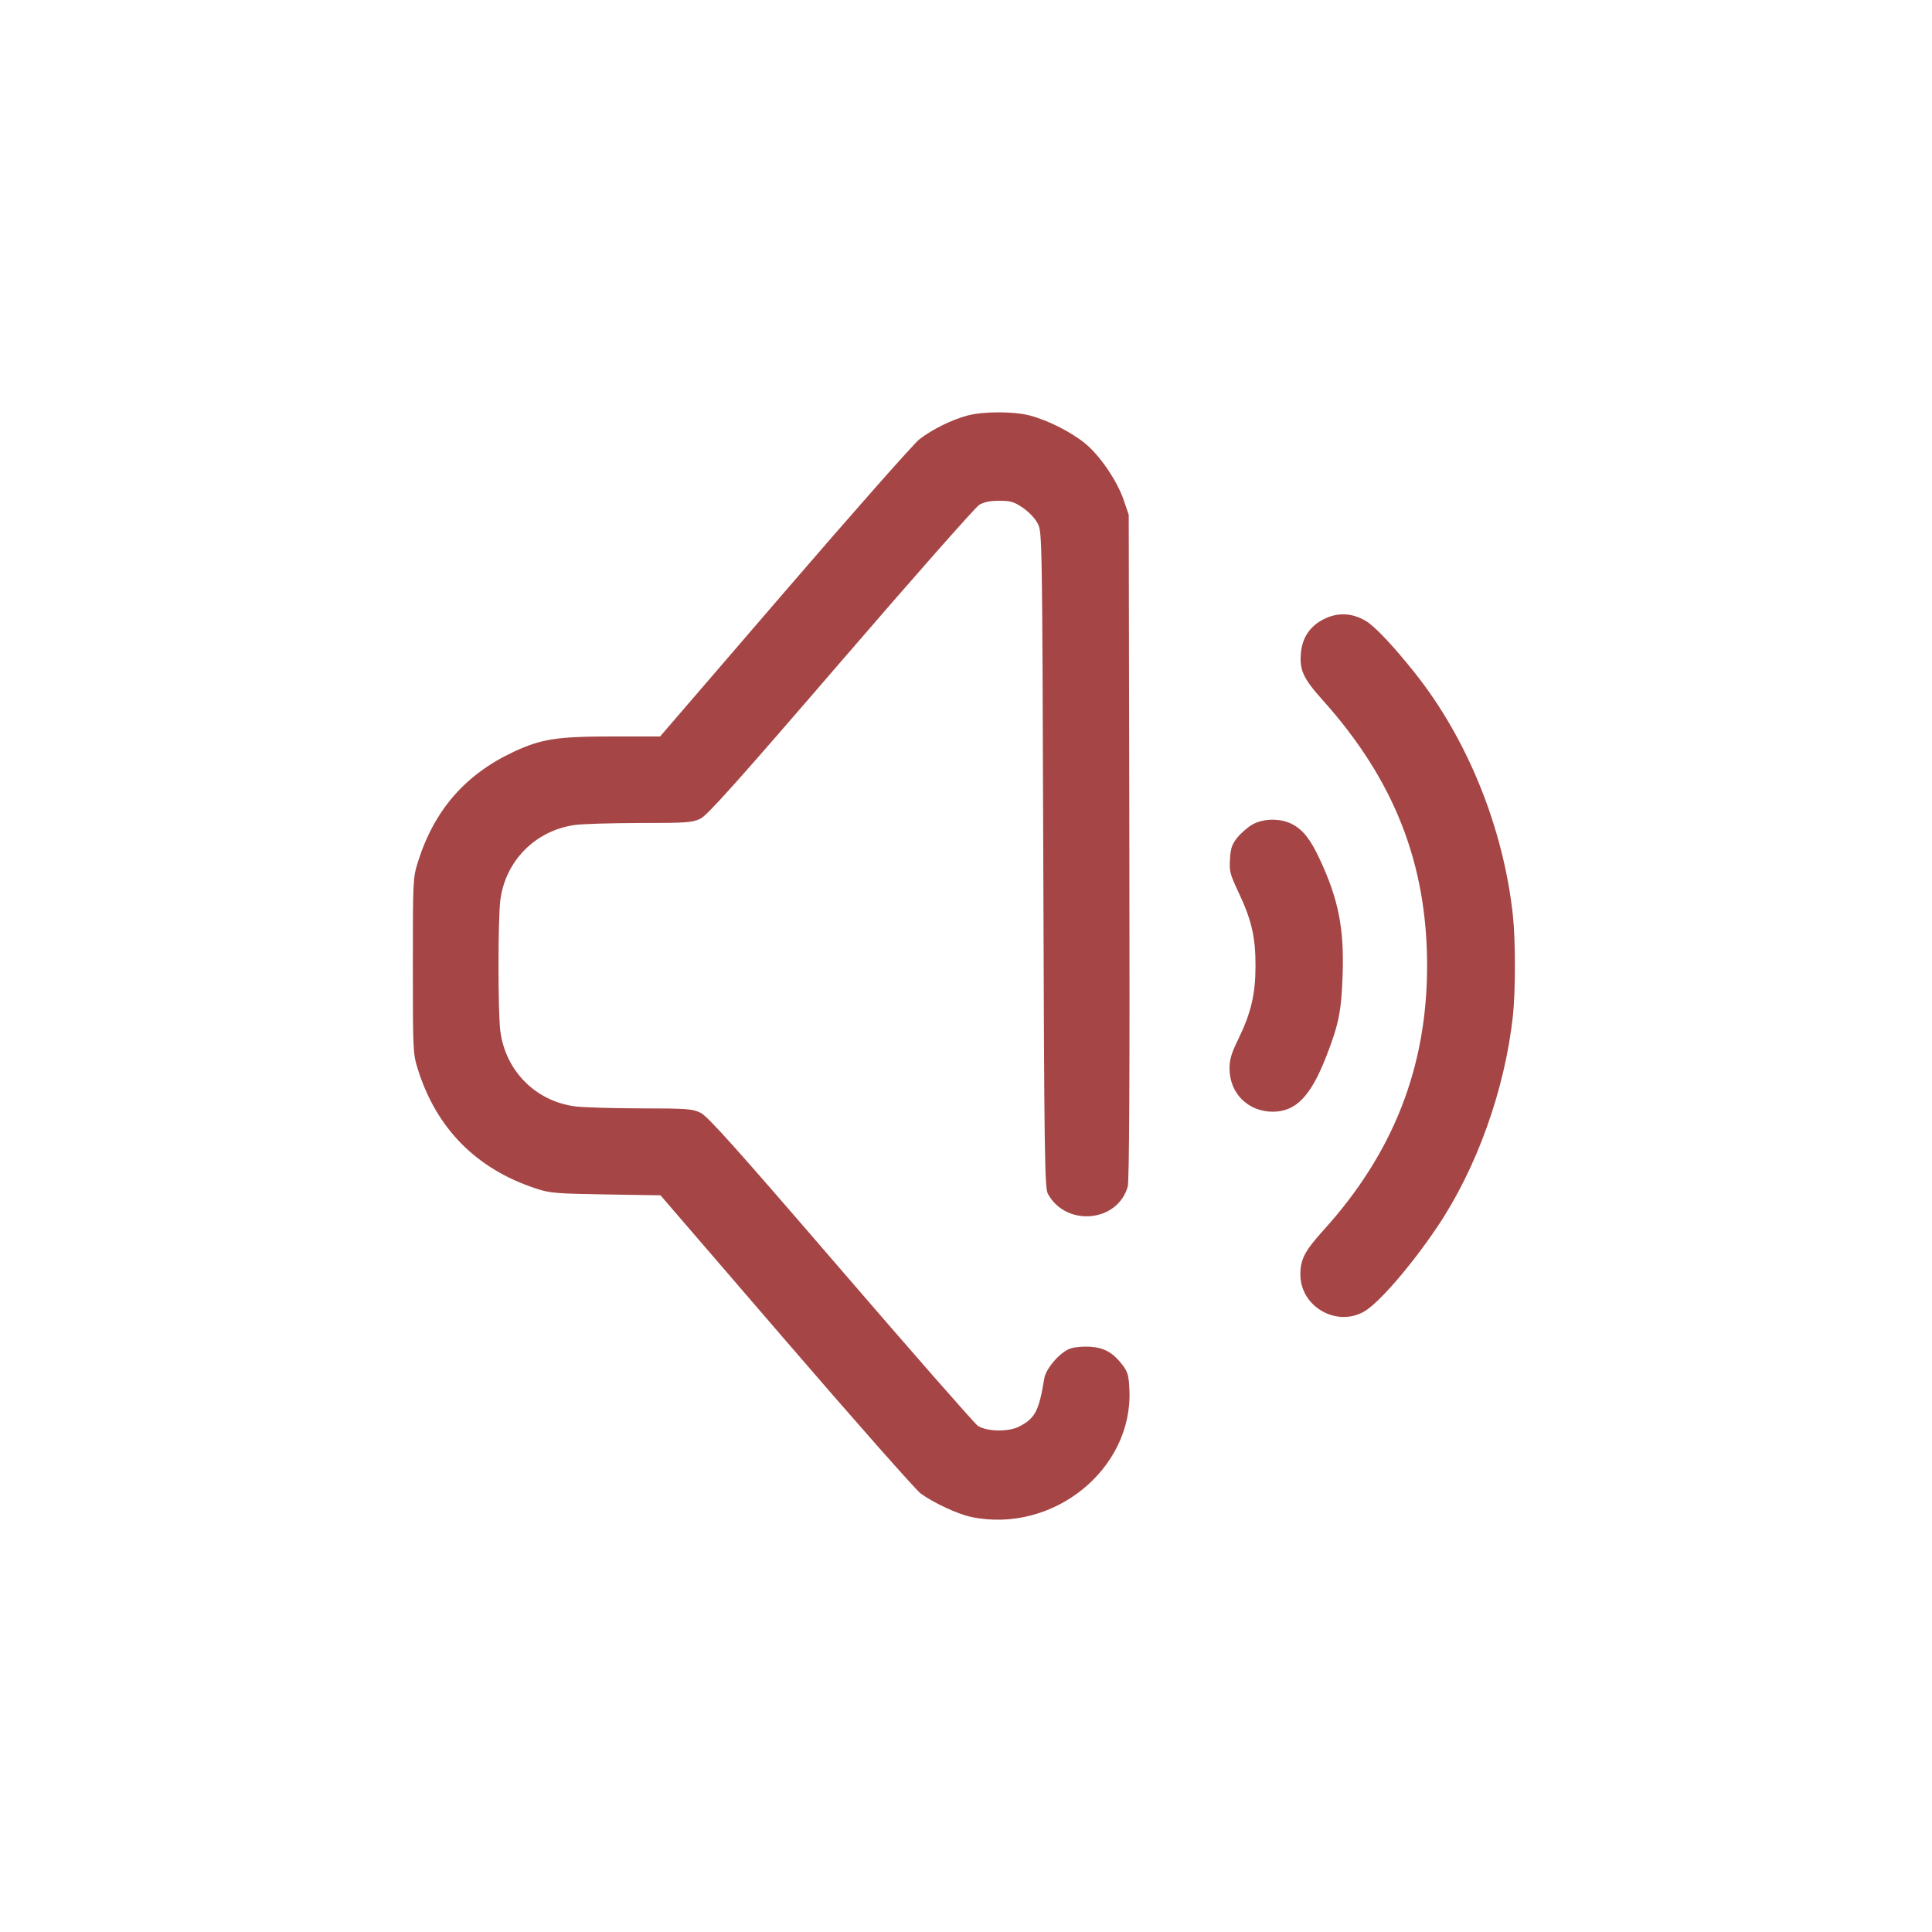
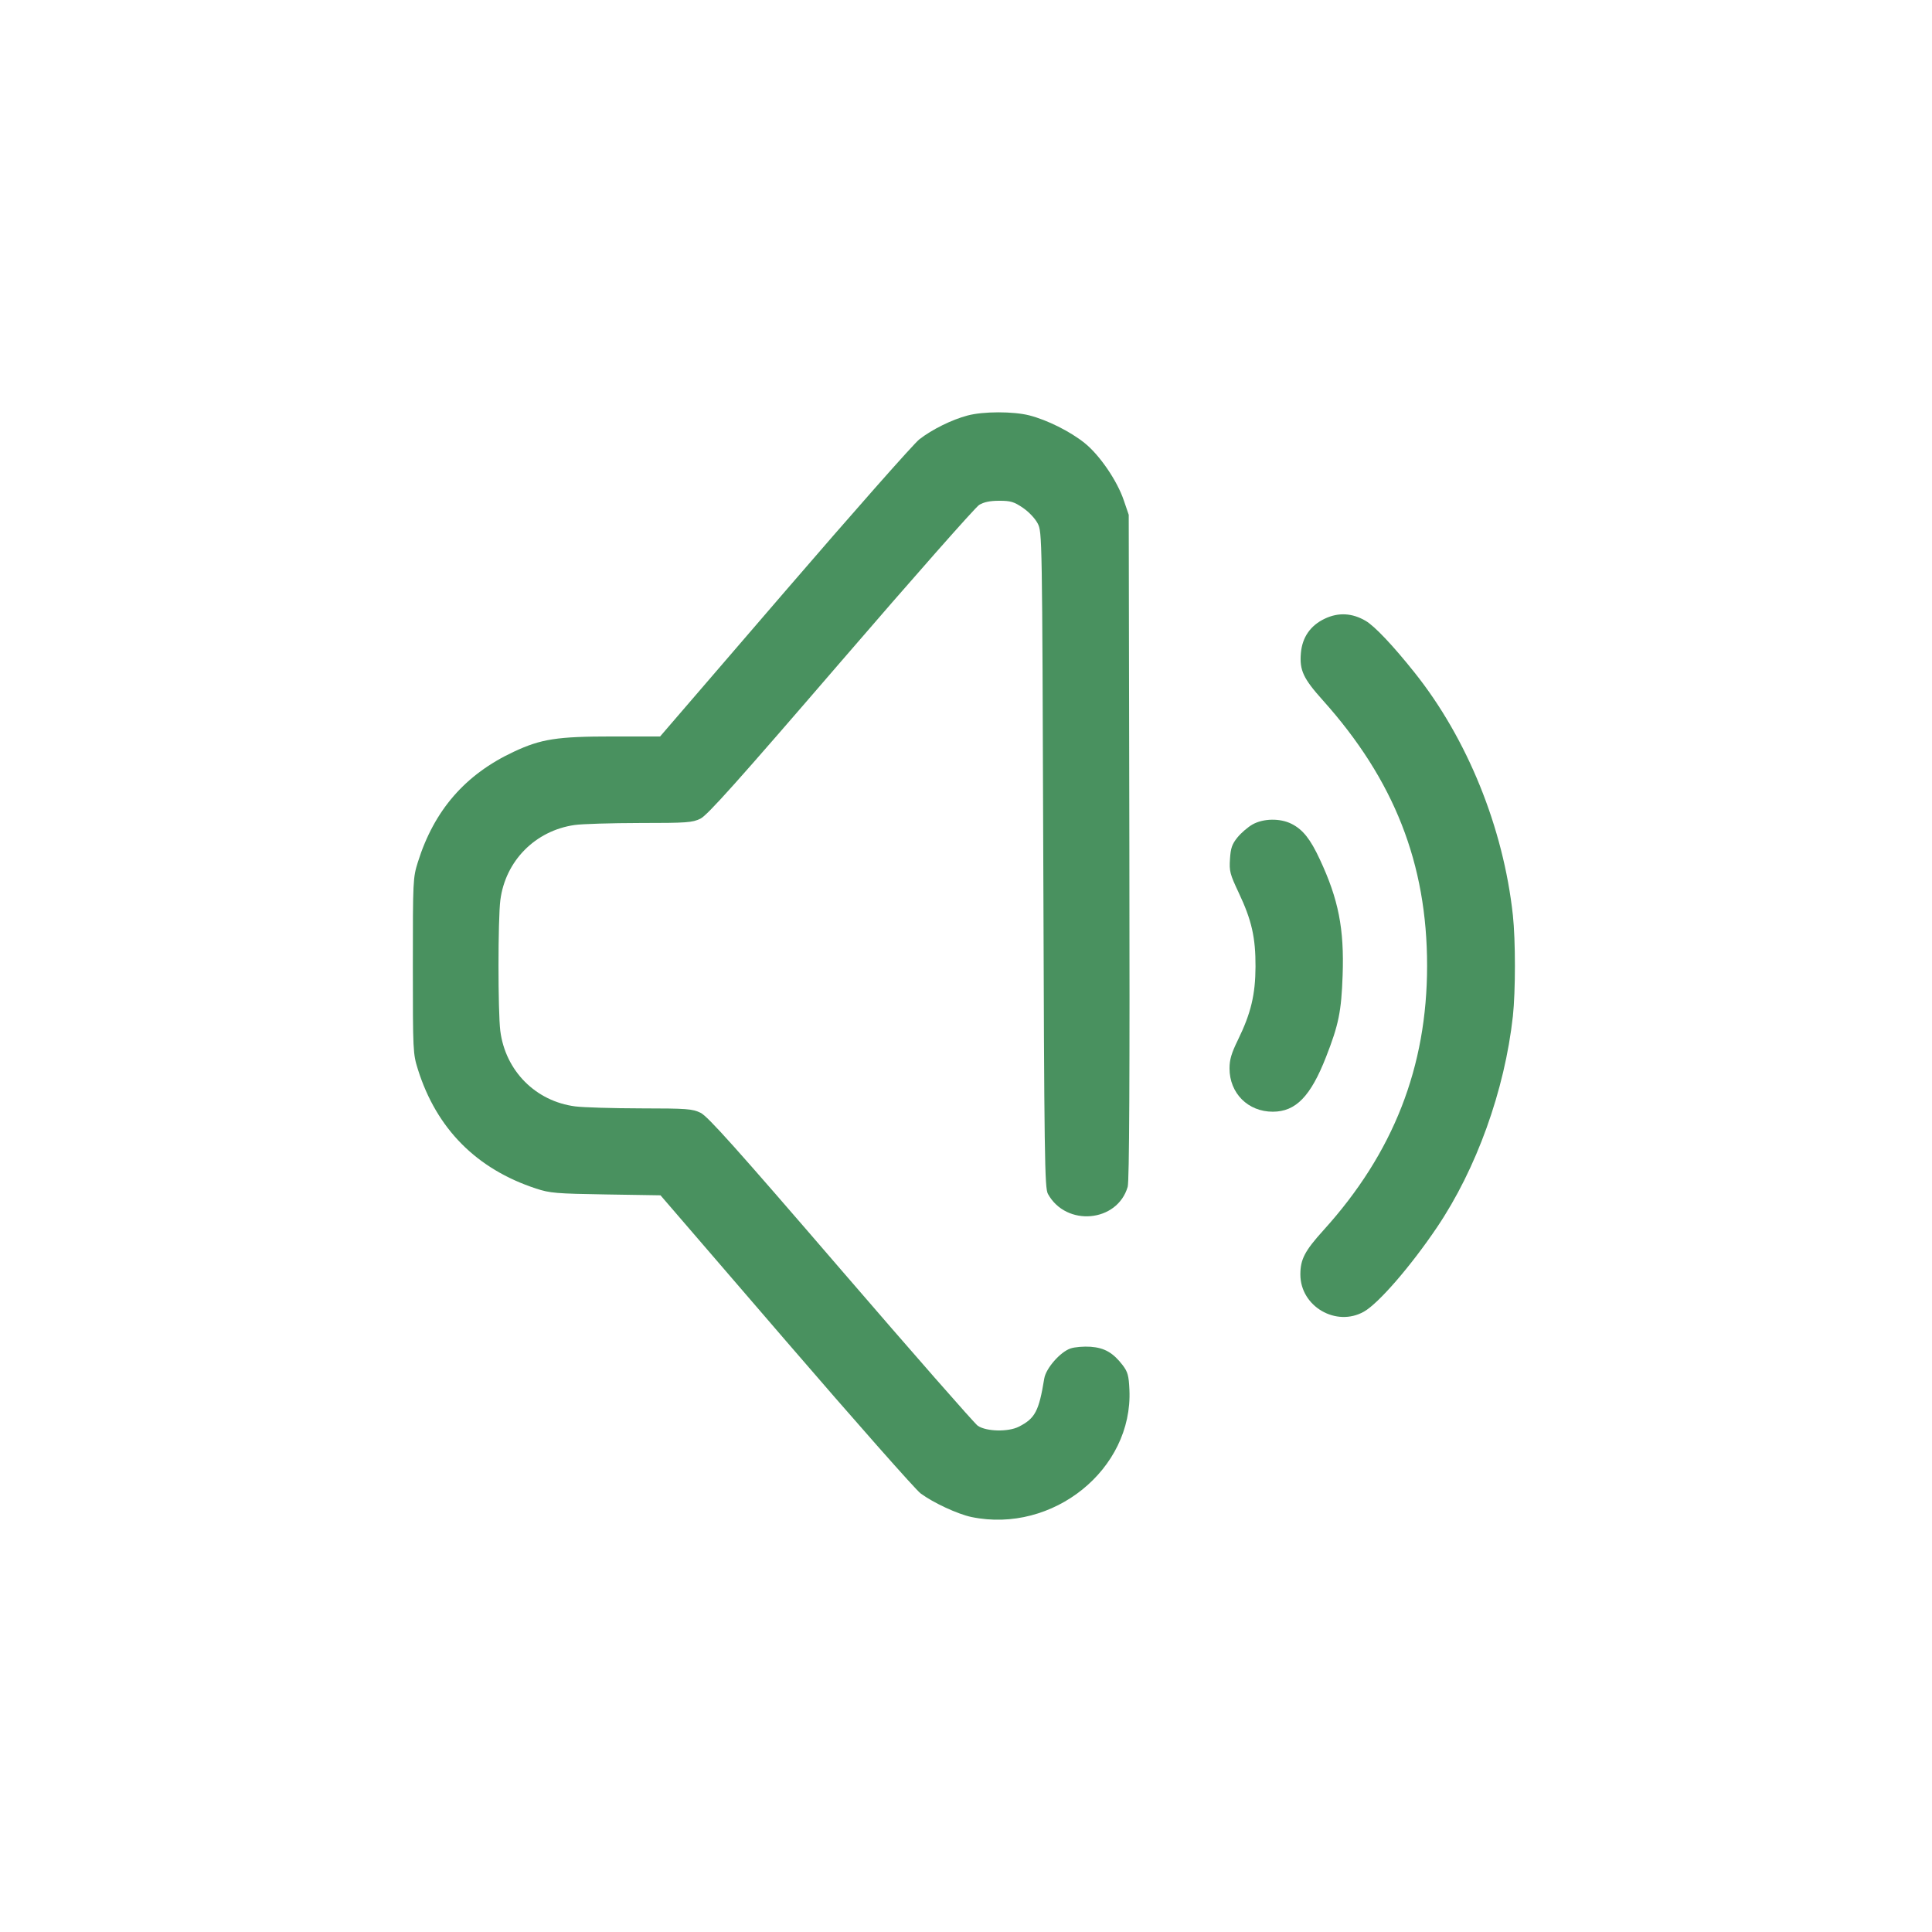
- <svg xmlns="http://www.w3.org/2000/svg" style="color:#A64545;" fill="currentColor" stroke="currentColor" stroke-width="0" viewBox="-4.8 -4.8 33.60 33.60" version="1.1" id="svg3" xml:space="preserve">
+ <svg xmlns="http://www.w3.org/2000/svg" style="color:#49915F;" fill="currentColor" stroke="currentColor" stroke-width="0" viewBox="-4.8 -4.8 33.60 33.60" version="1.1" id="svg3" xml:space="preserve">
  <defs id="defs3" />
  <g id="SVGRepo_tracerCarrier" stroke-linecap="round" stroke-linejoin="round" stroke-width="0.624" />
  <path style="fill:#000000" id="path1" />
  <path d="M 12.028,2.426 C 11.754,2.498 11.41,2.668 11.188,2.841 11.089,2.919 10.034,4.113 8.844,5.495 L 6.68,8.008 H 5.854 c -0.964,0 -1.243,0.043 -1.719,0.266 -0.843,0.394 -1.384,1.016 -1.667,1.917 -0.086,0.275 -0.088,0.311 -0.088,1.804 0,1.493 0.002,1.529 0.088,1.804 0.324,1.031 1.02,1.733 2.056,2.072 0.24,0.079 0.348,0.088 1.213,0.102 l 0.95,0.015 2.182,2.533 c 1.2,1.393 2.254,2.586 2.341,2.651 0.221,0.164 0.647,0.361 0.885,0.411 1.417,0.293 2.81,-0.83 2.747,-2.214 -0.011,-0.246 -0.029,-0.309 -0.116,-0.425 -0.166,-0.217 -0.316,-0.304 -0.558,-0.322 -0.118,-0.008 -0.275,0.004 -0.349,0.029 -0.178,0.059 -0.429,0.345 -0.458,0.523 -0.093,0.569 -0.159,0.694 -0.442,0.838 -0.183,0.093 -0.56,0.086 -0.713,-0.015 C 12.153,19.962 11.082,18.74 9.825,17.281 8.001,15.163 7.509,14.614 7.384,14.553 7.241,14.484 7.151,14.477 6.346,14.476 5.861,14.475 5.348,14.46 5.206,14.442 4.516,14.353 3.991,13.825 3.901,13.13 c -0.042,-0.329 -0.042,-1.946 8.434e-4,-2.277 C 3.99,10.172 4.508,9.647 5.192,9.548 5.321,9.529 5.832,9.514 6.327,9.513 7.146,9.513 7.241,9.506 7.381,9.438 7.502,9.379 8.019,8.802 9.823,6.708 11.081,5.248 12.164,4.021 12.229,3.981 c 0.083,-0.05 0.188,-0.072 0.349,-0.072 0.198,-1.054e-4 0.256,0.017 0.411,0.122 0.104,0.071 0.213,0.186 0.258,0.273 0.077,0.15 0.078,0.178 0.097,5.849 0.017,5.21 0.024,5.708 0.081,5.811 0.317,0.575 1.207,0.496 1.387,-0.124 0.028,-0.097 0.037,-1.882 0.029,-5.913 L 14.83,4.153 14.744,3.901 C 14.629,3.56 14.323,3.113 14.063,2.905 13.813,2.704 13.413,2.504 13.101,2.424 12.823,2.353 12.302,2.353 12.028,2.426" stroke="none" fill="currentColor" fill-rule="evenodd" id="path1-9" style="fill:currentColor;fill-opacity:1;stroke-width:9.02669e-06" />
  <path d="m 18.239,5.96 c -0.25,0.119 -0.392,0.324 -0.415,0.6 -0.025,0.297 0.042,0.44 0.381,0.818 1.241,1.384 1.814,2.841 1.814,4.617 0,1.76 -0.585,3.256 -1.8,4.598 -0.327,0.361 -0.404,0.508 -0.404,0.772 0,0.556 0.623,0.919 1.106,0.646 0.254,-0.144 0.811,-0.786 1.268,-1.463 0.688,-1.018 1.18,-2.386 1.322,-3.675 0.047,-0.431 0.047,-1.323 0,-1.755 C 21.346,9.594 20.718,8.046 19.802,6.898 19.426,6.426 19.107,6.089 18.95,5.997 18.716,5.86 18.476,5.847 18.239,5.96 M 16.98,9.54 c -0.08,0.046 -0.197,0.147 -0.26,0.225 -0.093,0.116 -0.117,0.183 -0.129,0.374 -0.014,0.213 -8.83e-4,0.262 0.152,0.587 0.225,0.476 0.294,0.778 0.292,1.286 -0.002,0.485 -0.08,0.812 -0.305,1.272 -0.114,0.233 -0.147,0.344 -0.147,0.497 0,0.433 0.322,0.754 0.754,0.753 0.399,-0.001 0.657,-0.267 0.925,-0.953 0.219,-0.559 0.266,-0.791 0.288,-1.418 0.029,-0.811 -0.072,-1.323 -0.396,-2.016 C 17.99,9.793 17.859,9.628 17.664,9.529 17.465,9.427 17.169,9.432 16.98,9.54" stroke="none" fill="currentColor" fill-rule="evenodd" id="path1-7" style="stroke-width:0;fill:currentColor;fill-opacity:1" />
</svg>
